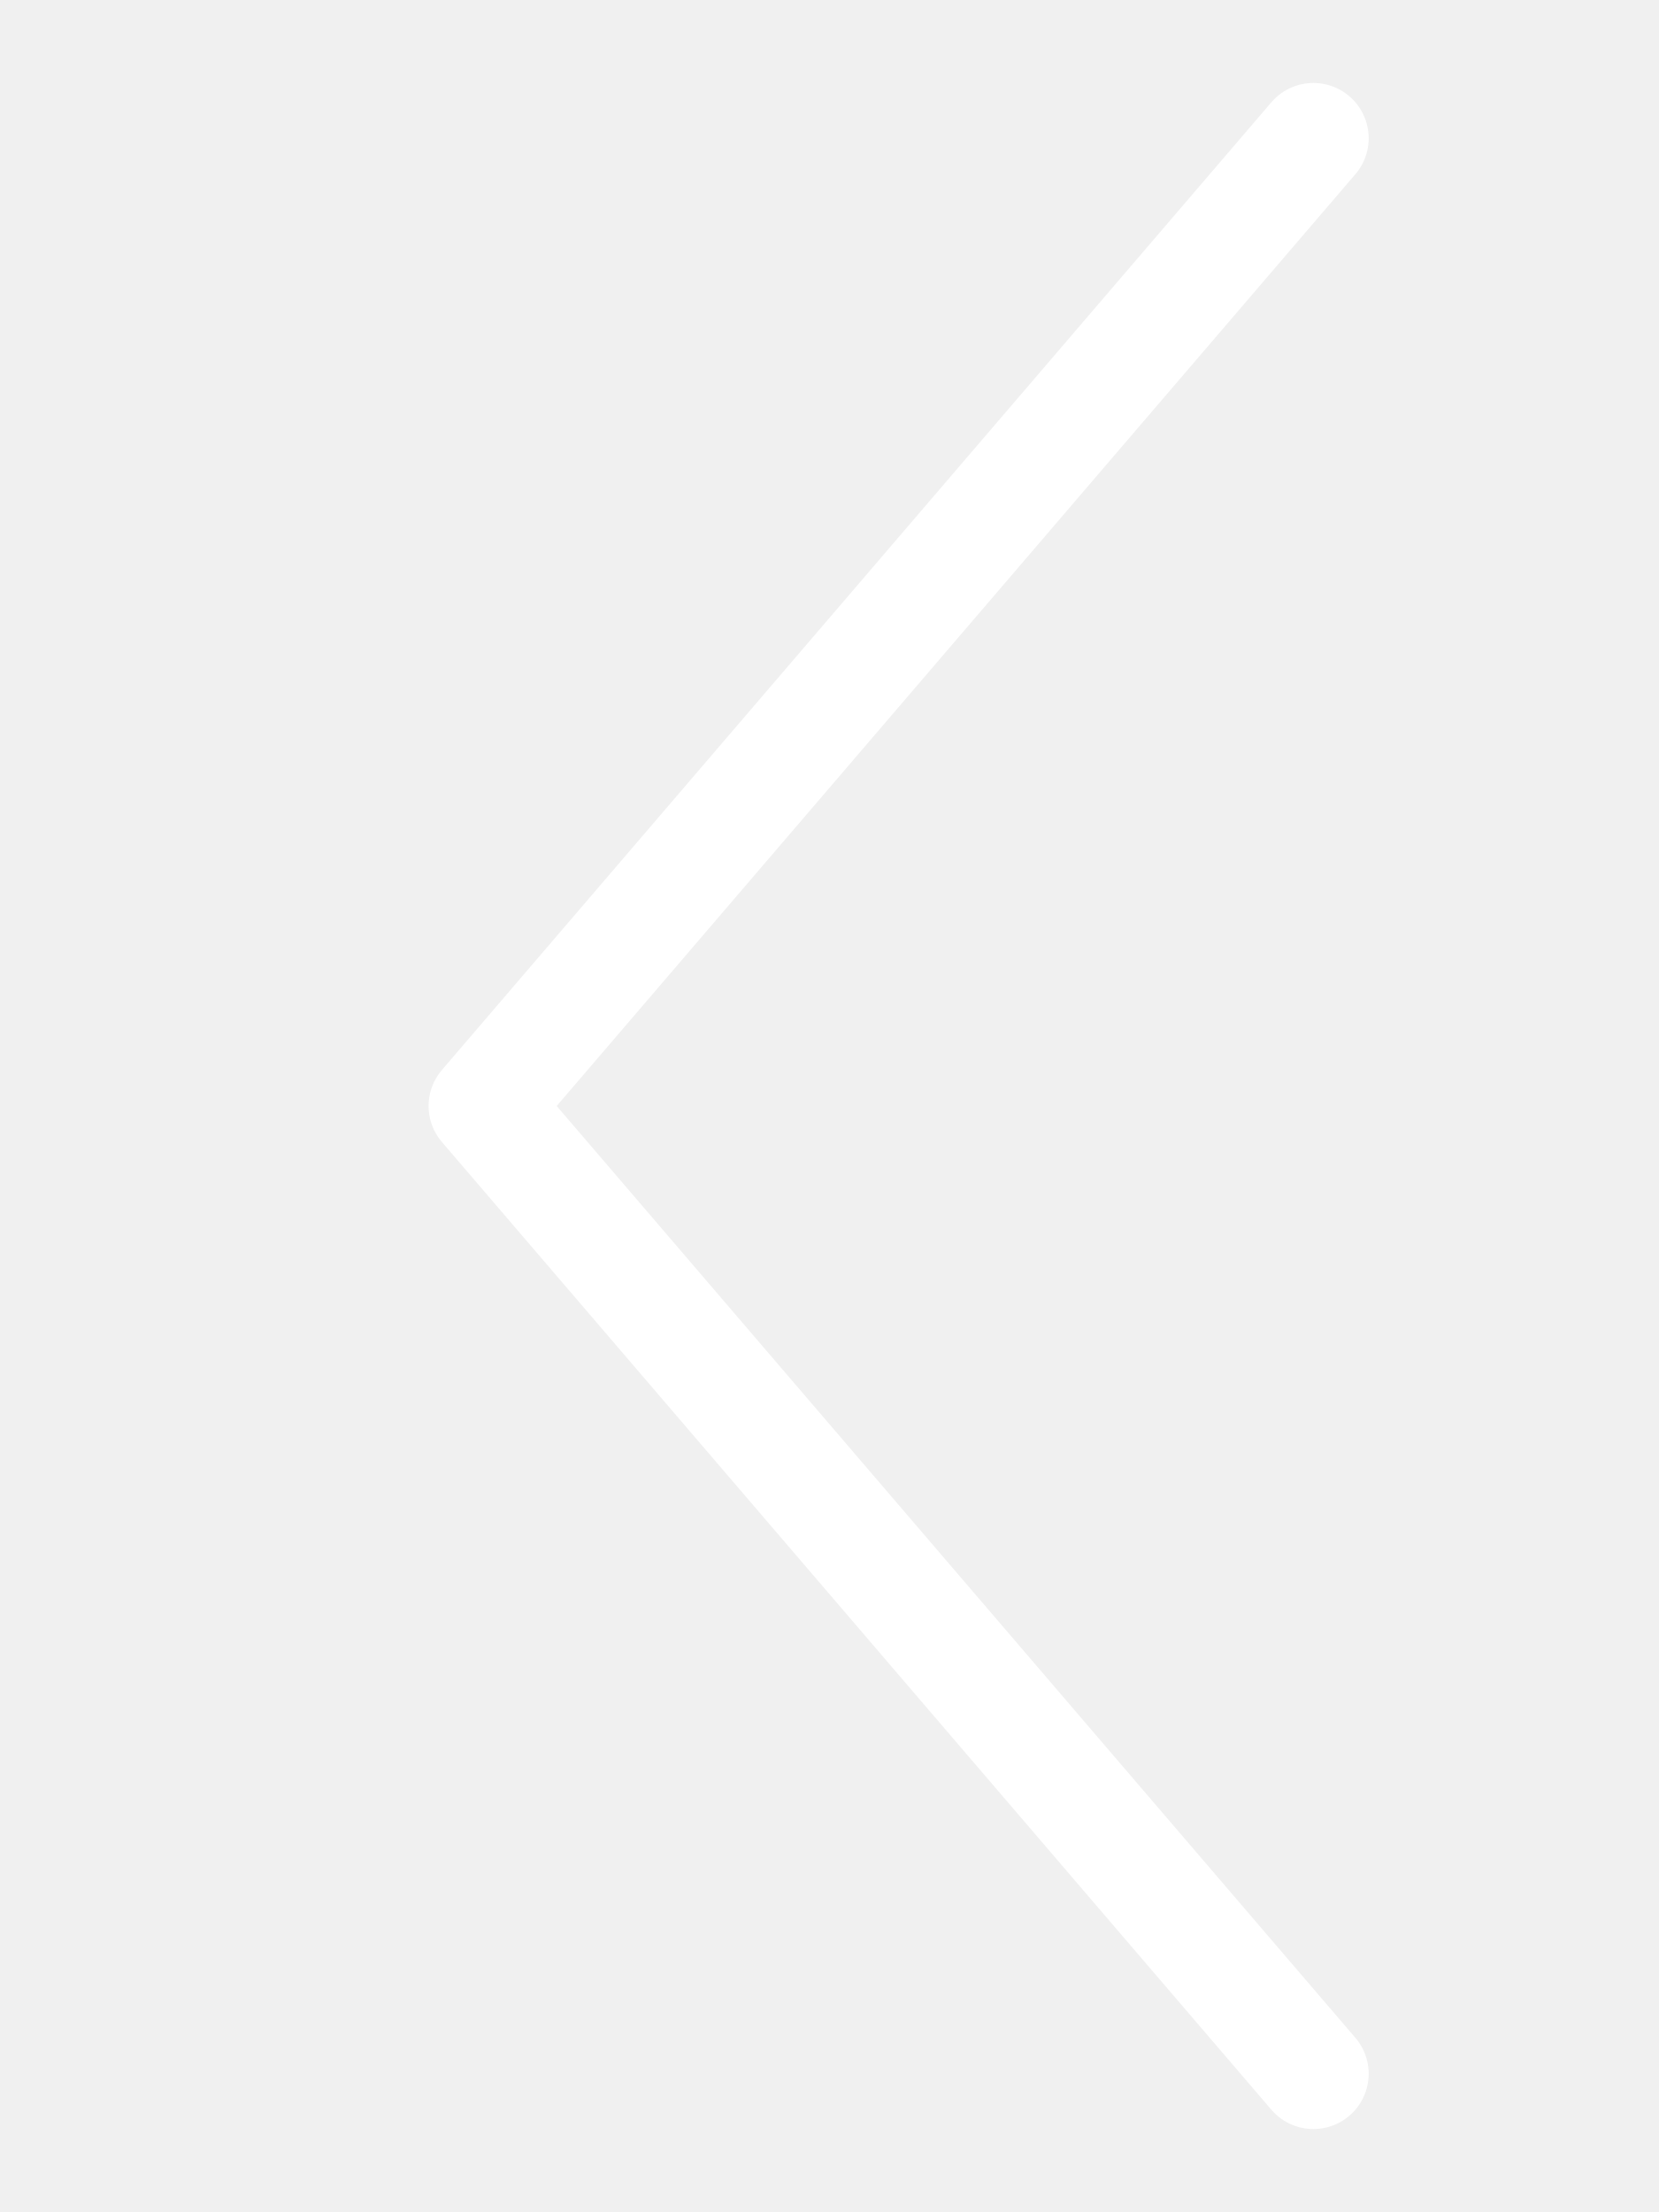
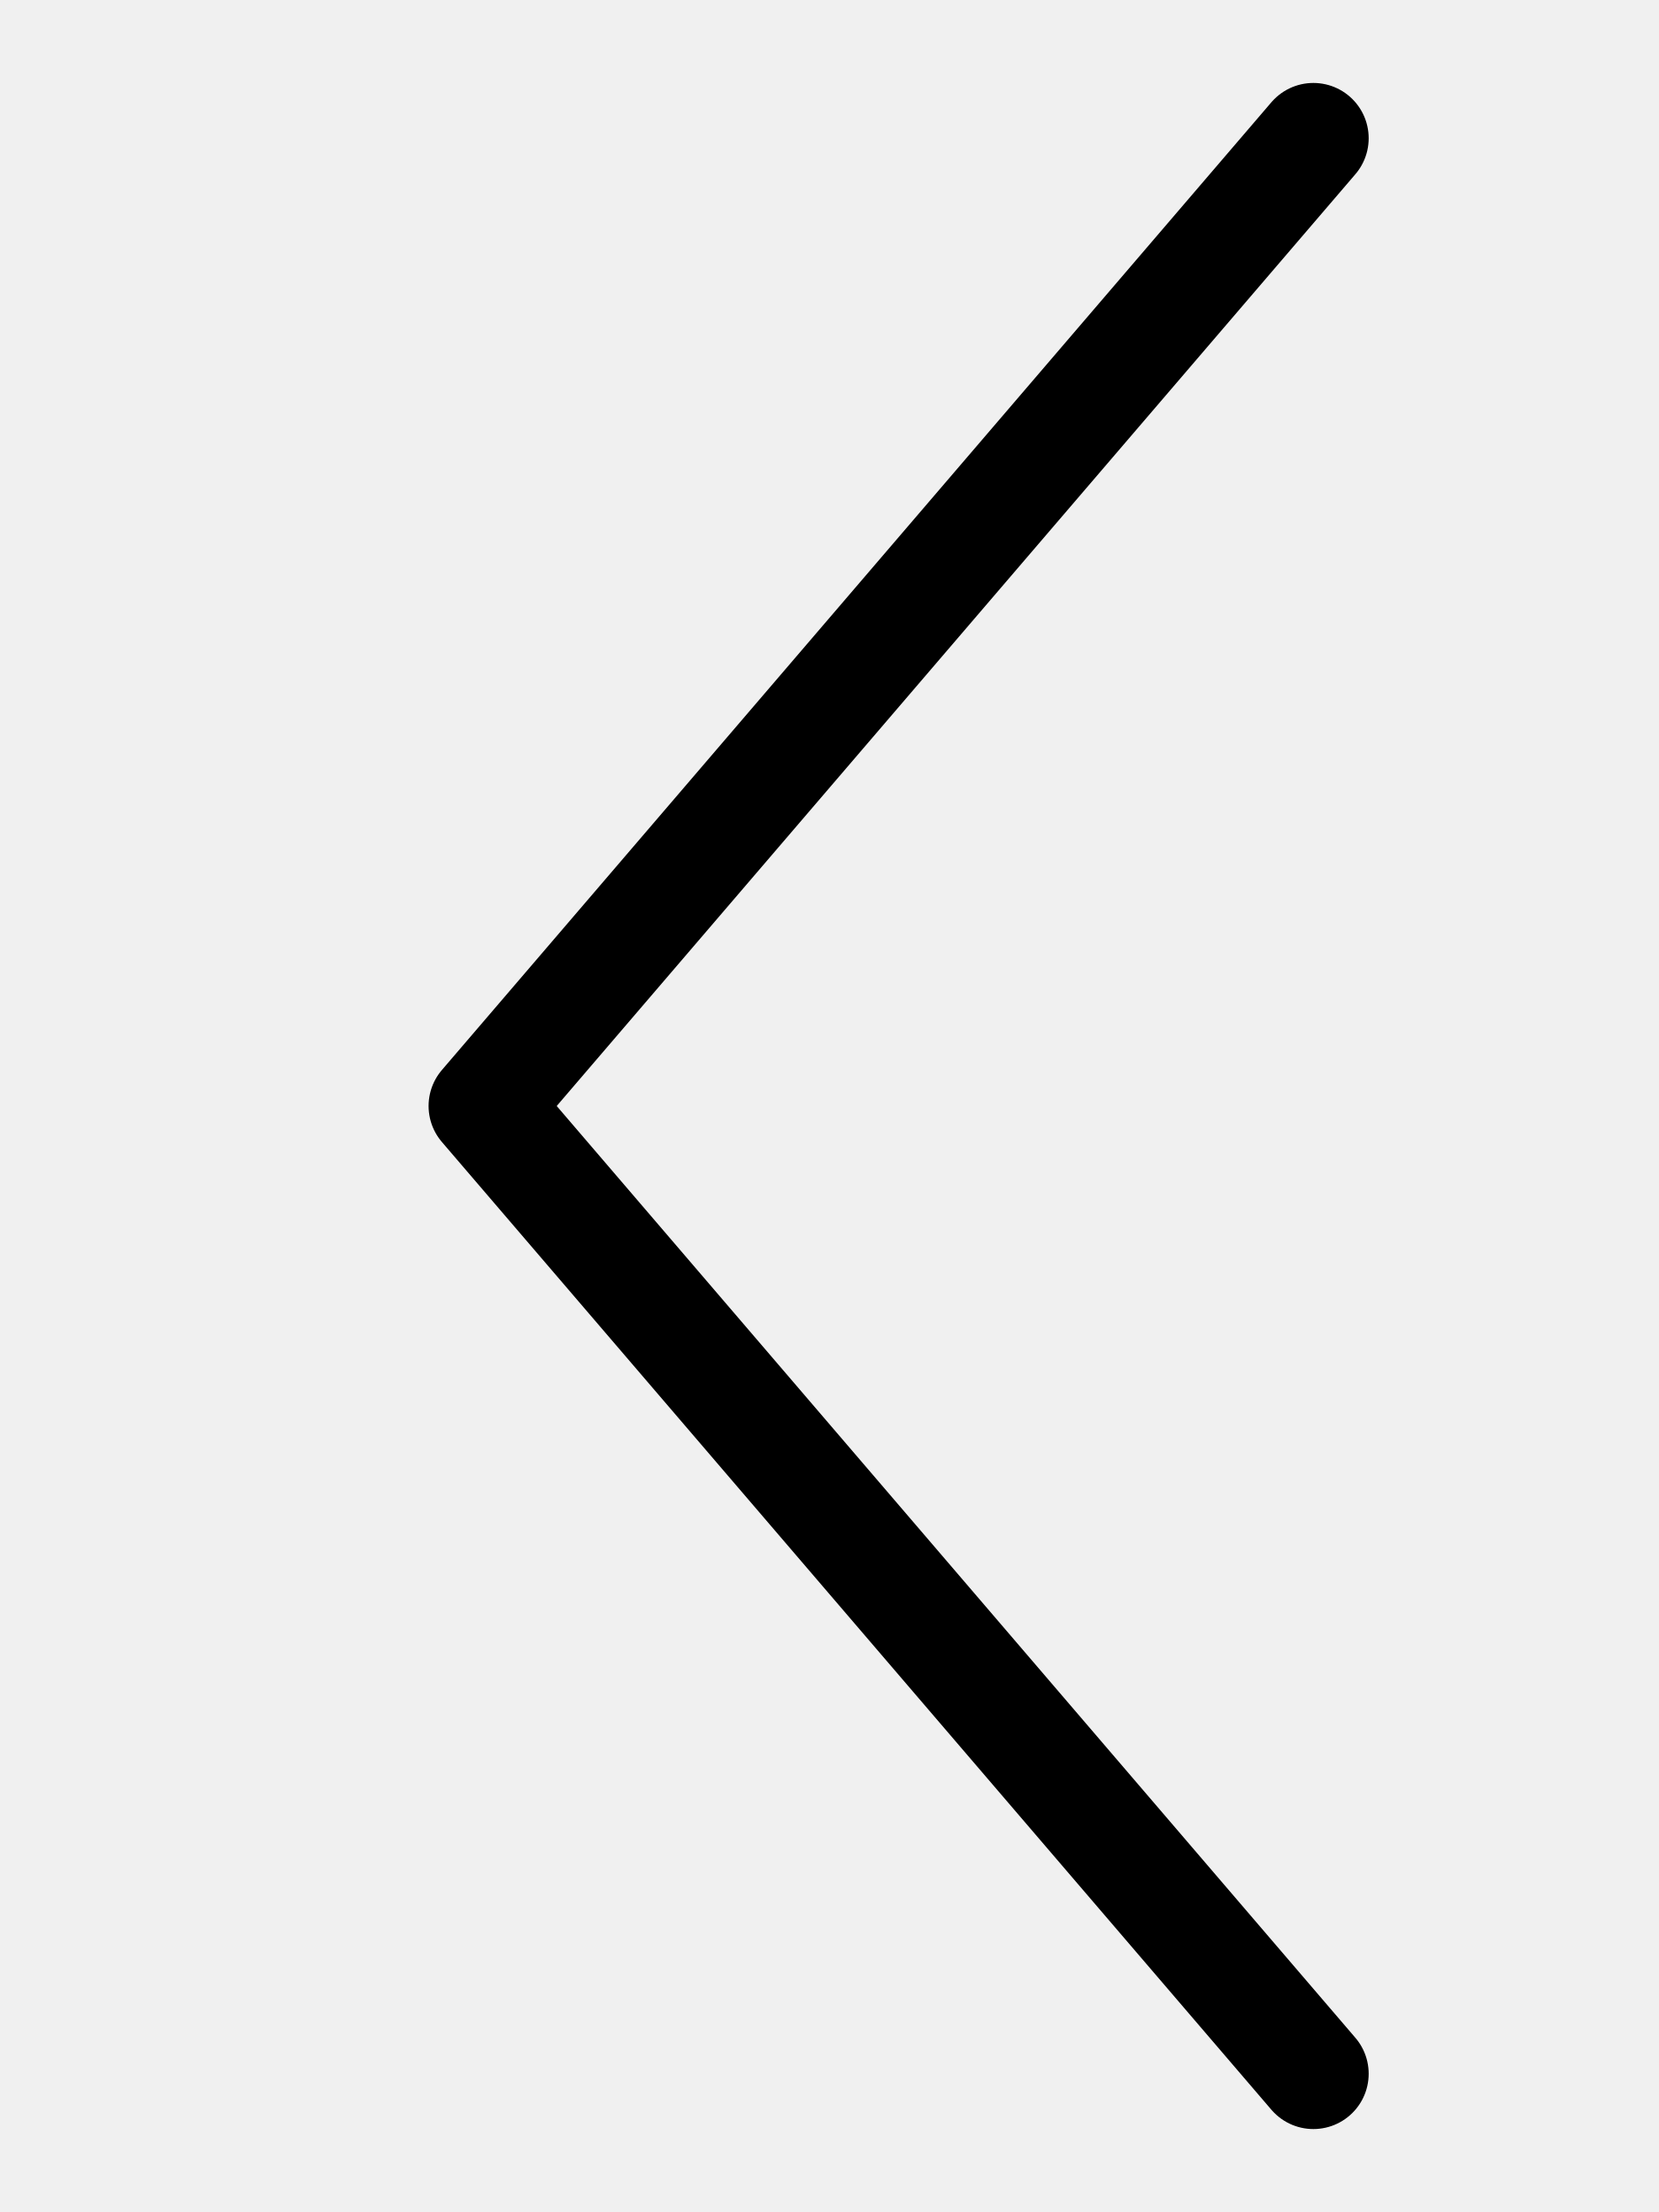
<svg width="60px" height="80px" viewBox="0 0 25 80" xml:space="preserve">
-   <polyline fill="none" stroke="#ffffff" stroke-width="4" stroke-linecap="round" stroke-linejoin="round" points="30,05 0,40 30,75" />
+   <polyline fill="none" stroke="#000000" stroke-width="4" stroke-linecap="round" stroke-linejoin="round" points="30,05 0,40 30,75" />
</svg>
